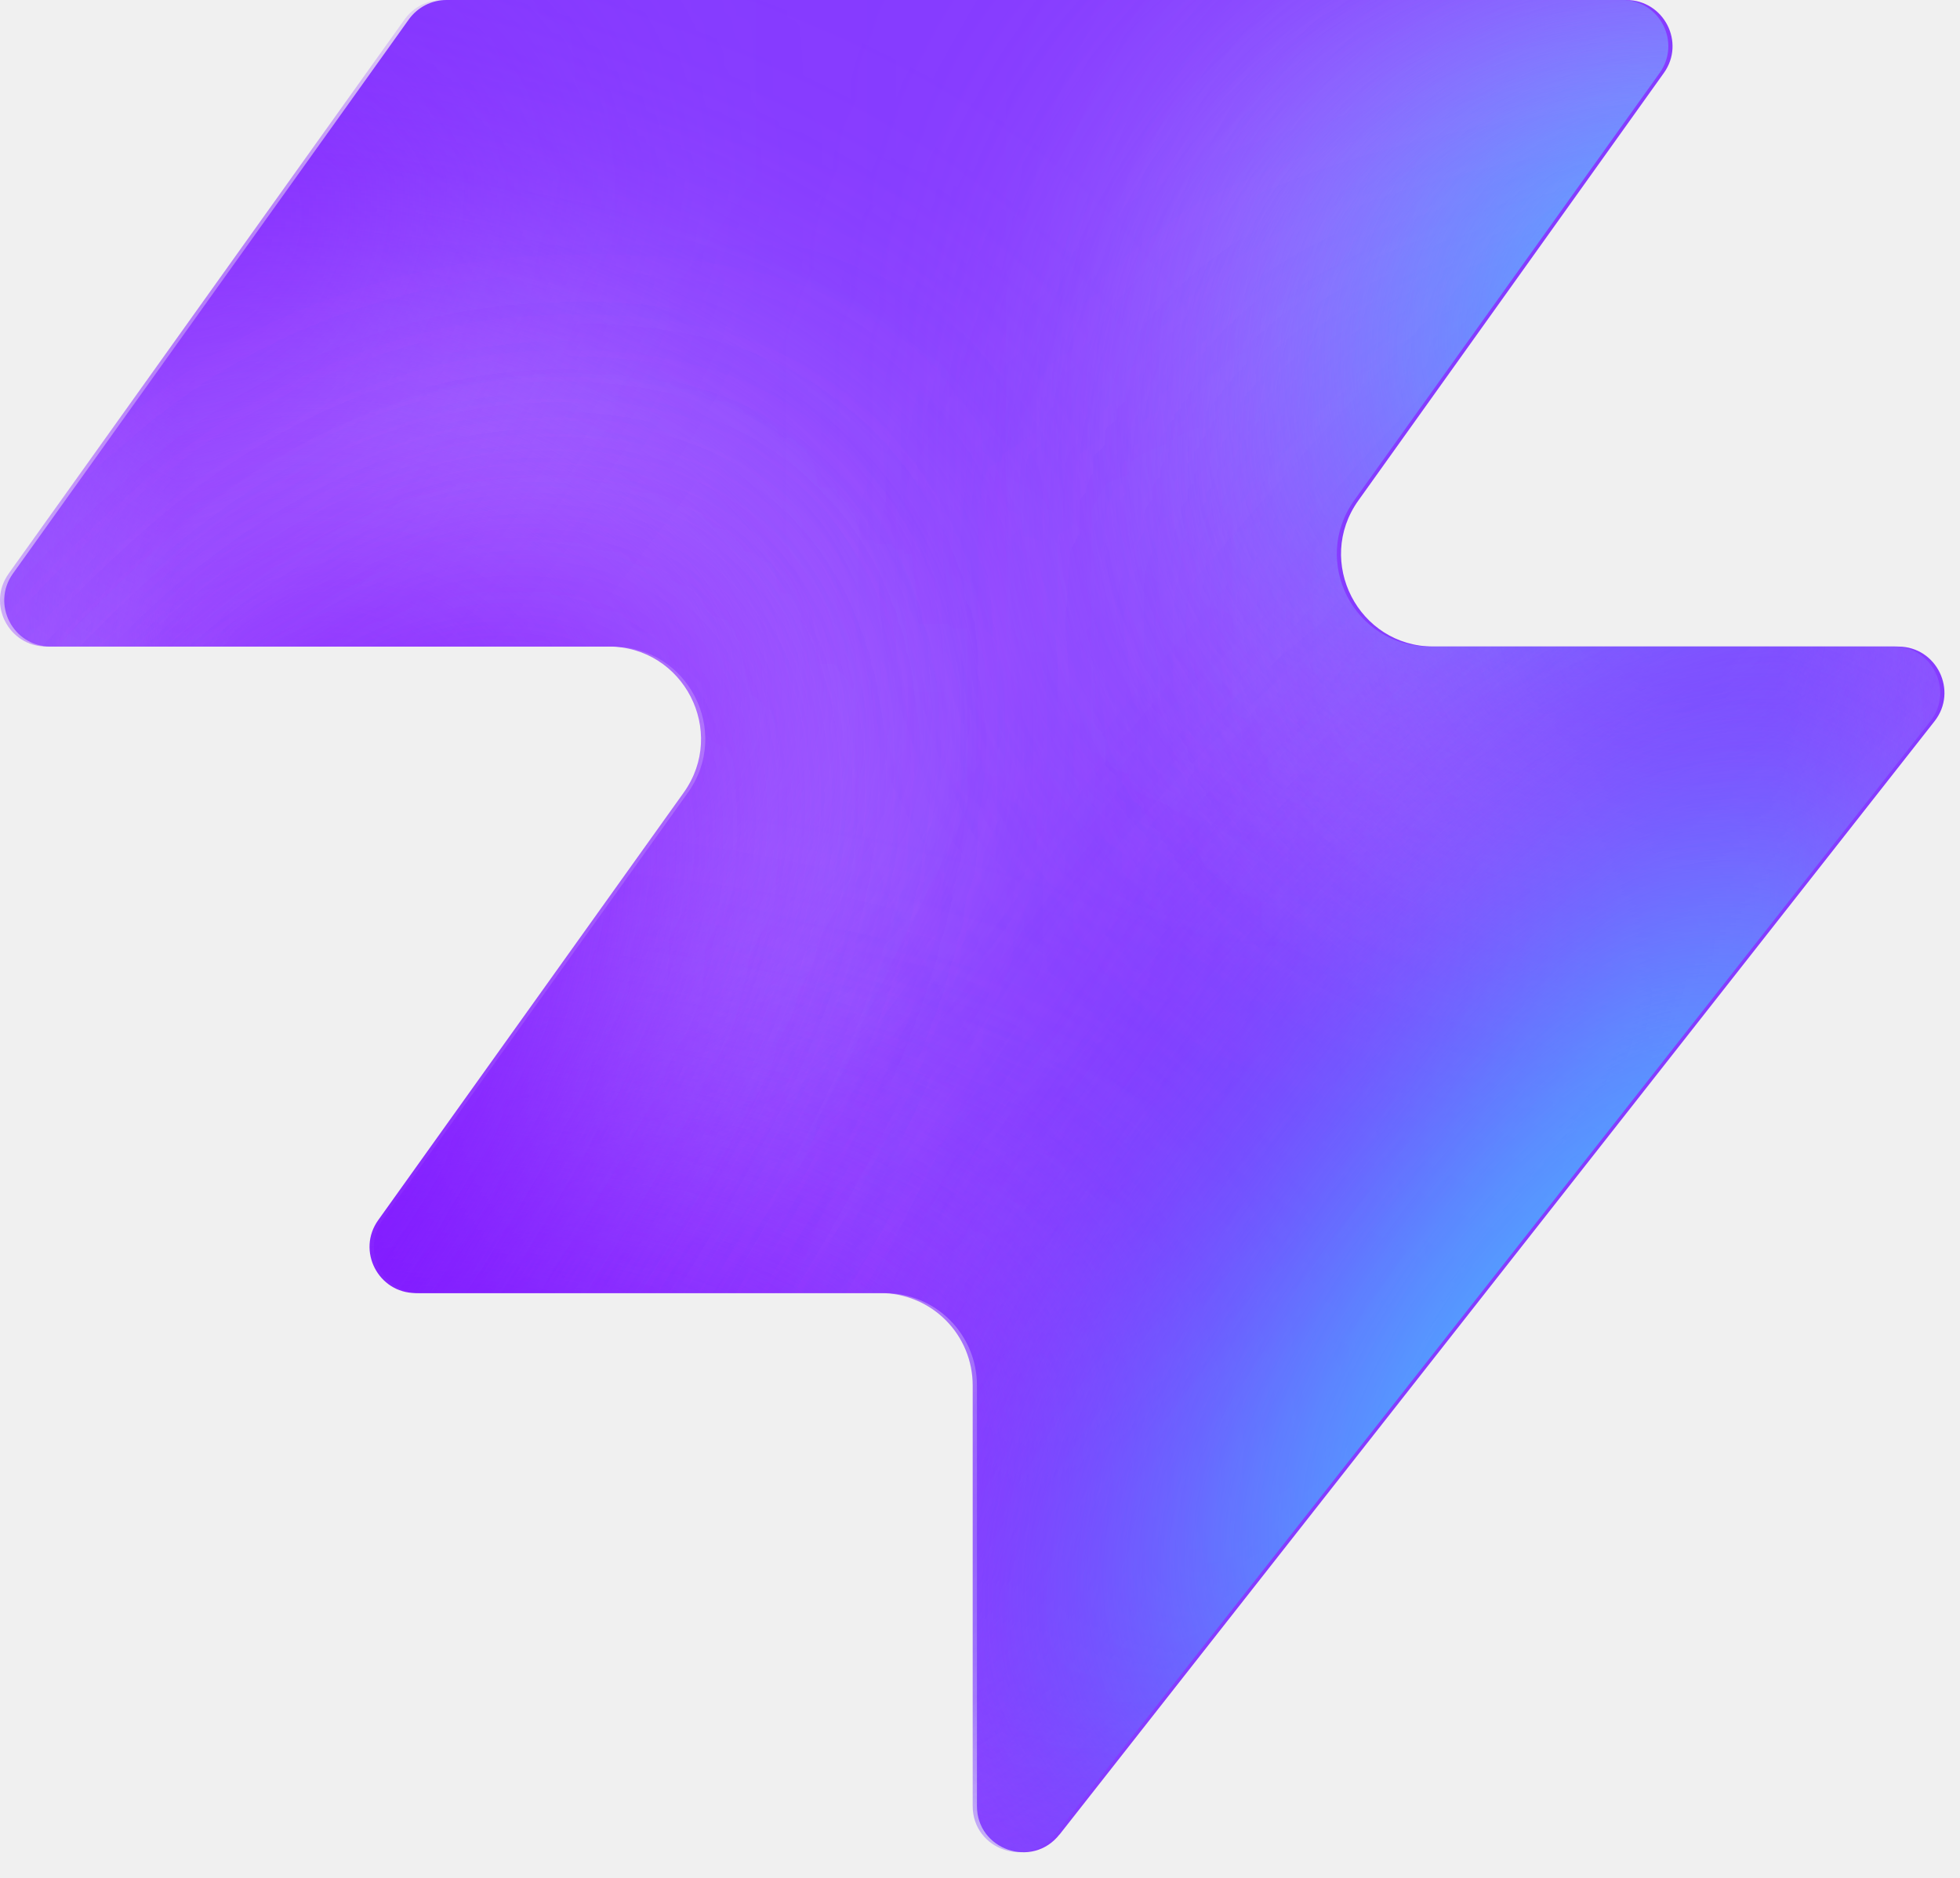
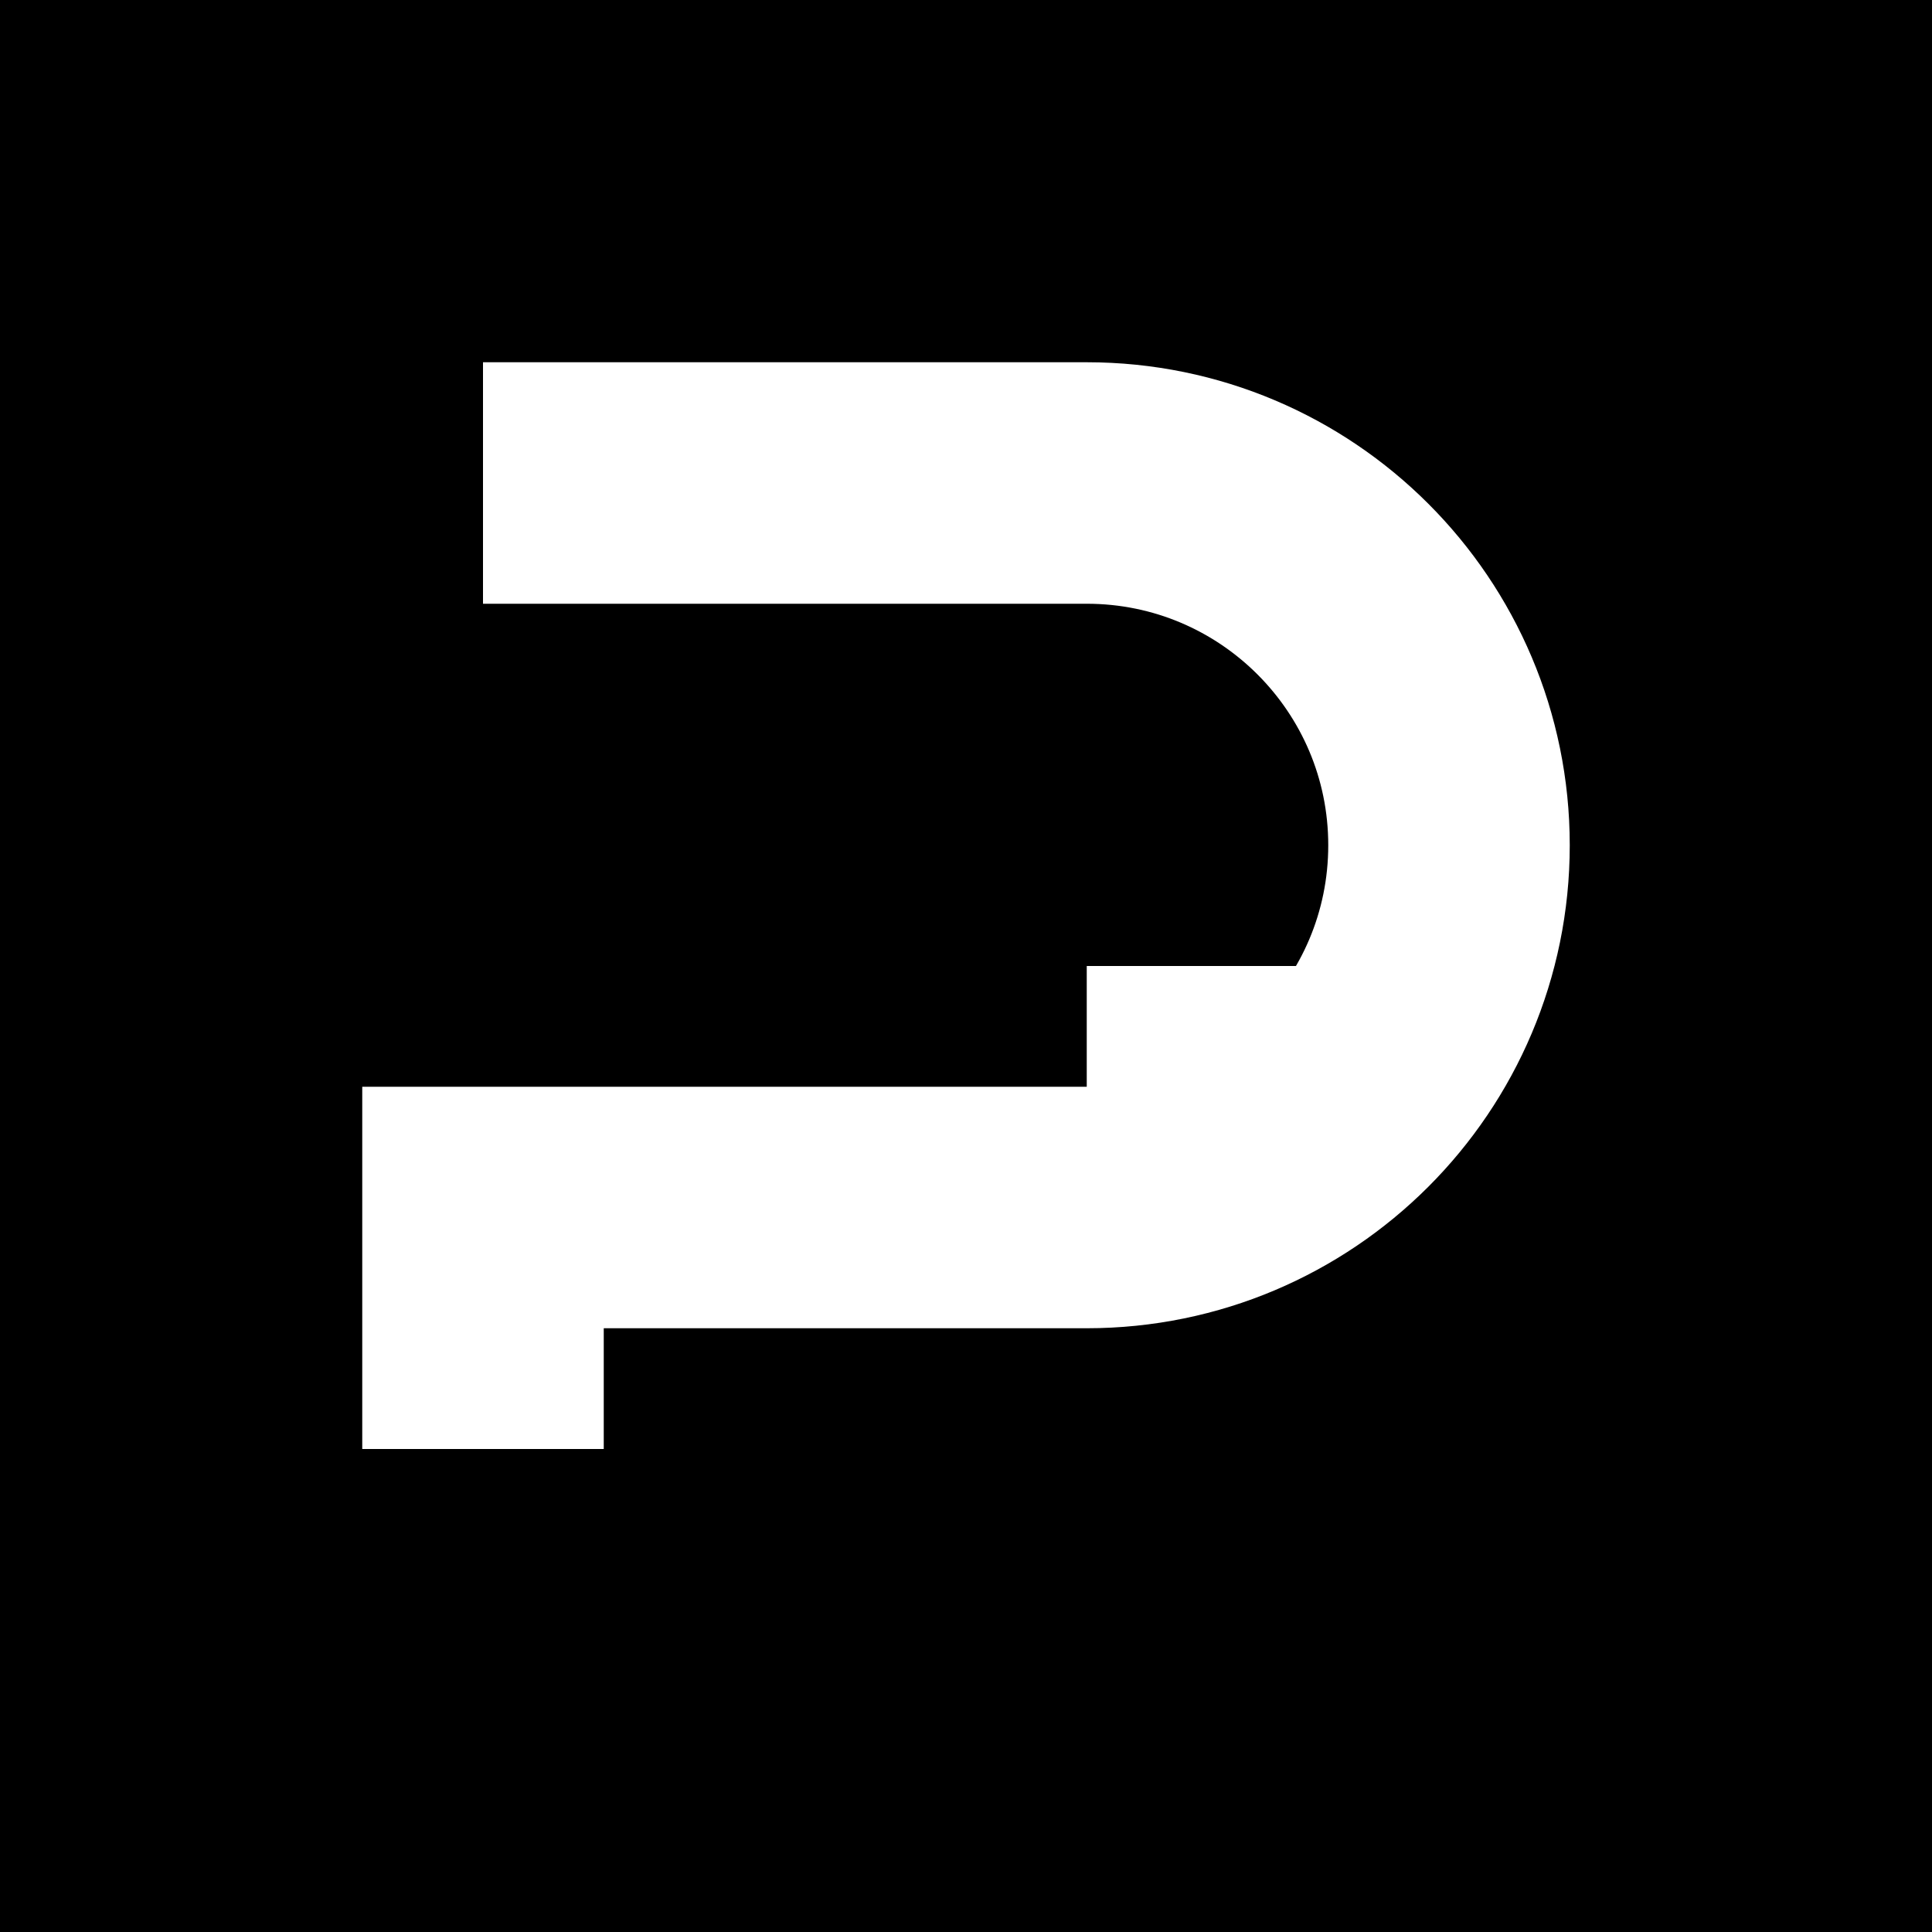
- <svg xmlns="http://www.w3.org/2000/svg" width="48" height="46" fill="none" viewBox="0 0 48 46">
-   <path fill="#863bff" d="M25.946 44.938c-.664.845-2.021.375-2.021-.698V33.937a2.26 2.26 0 0 0-2.262-2.262H10.287c-.92 0-1.456-1.04-.92-1.788l7.48-10.471c1.07-1.497 0-3.578-1.842-3.578H1.237c-.92 0-1.456-1.04-.92-1.788L10.013.474c.214-.297.556-.474.92-.474h28.894c.92 0 1.456 1.04.92 1.788l-7.48 10.471c-1.07 1.498 0 3.579 1.842 3.579h11.377c.943 0 1.473 1.088.89 1.83L25.947 44.94z" style="fill:#863bff;fill:color(display-p3 .525 .23 1);fill-opacity:1" />
-   <mask id="a" width="48" height="46" x="0" y="0" maskUnits="userSpaceOnUse" style="mask-type:alpha">
-     <path fill="#000" d="M25.842 44.938c-.664.844-2.021.375-2.021-.698V33.937a2.26 2.26 0 0 0-2.262-2.262H10.183c-.92 0-1.456-1.04-.92-1.788l7.48-10.471c1.07-1.498 0-3.579-1.842-3.579H1.133c-.92 0-1.456-1.04-.92-1.787L9.91.473c.214-.297.556-.474.92-.474h28.894c.92 0 1.456 1.04.92 1.788l-7.48 10.471c-1.07 1.498 0 3.578 1.842 3.578h11.377c.943 0 1.473 1.088.89 1.832L25.843 44.94z" style="fill:#000;fill-opacity:1" />
-   </mask>
-   <g mask="url(#a)">
-     <g filter="url(#b)">
-       <ellipse cx="5.508" cy="14.704" fill="#ede6ff" rx="5.508" ry="14.704" style="fill:#ede6ff;fill:color(display-p3 .927 .903 1);fill-opacity:1" transform="matrix(.00324 1 1 -.00324 -4.47 31.516)" />
-     </g>
-     <g filter="url(#c)">
-       <ellipse cx="10.399" cy="29.851" fill="#ede6ff" rx="10.399" ry="29.851" style="fill:#ede6ff;fill:color(display-p3 .927 .903 1);fill-opacity:1" transform="matrix(.00324 1 1 -.00324 -39.328 7.883)" />
-     </g>
-     <g filter="url(#d)">
-       <ellipse cx="5.508" cy="30.487" fill="#7e14ff" rx="5.508" ry="30.487" style="fill:#7e14ff;fill:color(display-p3 .492 .077 1);fill-opacity:1" transform="rotate(89.814 -25.913 -14.639)scale(1 -1)" />
-     </g>
-     <g filter="url(#e)">
-       <ellipse cx="5.508" cy="30.599" fill="#7e14ff" rx="5.508" ry="30.599" style="fill:#7e14ff;fill:color(display-p3 .492 .077 1);fill-opacity:1" transform="rotate(89.814 -32.644 -3.334)scale(1 -1)" />
-     </g>
-     <g filter="url(#f)">
-       <ellipse cx="5.508" cy="30.599" fill="#7e14ff" rx="5.508" ry="30.599" style="fill:#7e14ff;fill:color(display-p3 .492 .077 1);fill-opacity:1" transform="matrix(.00324 1 1 -.00324 -34.34 30.47)" />
-     </g>
-     <g filter="url(#g)">
-       <ellipse cx="14.072" cy="22.078" fill="#ede6ff" rx="14.072" ry="22.078" style="fill:#ede6ff;fill:color(display-p3 .927 .903 1);fill-opacity:1" transform="rotate(93.35 24.506 48.493)scale(-1 1)" />
-     </g>
-     <g filter="url(#h)">
-       <ellipse cx="3.47" cy="21.501" fill="#7e14ff" rx="3.47" ry="21.501" style="fill:#7e14ff;fill:color(display-p3 .492 .077 1);fill-opacity:1" transform="rotate(89.009 28.708 47.59)scale(-1 1)" />
-     </g>
-     <g filter="url(#i)">
-       <ellipse cx="3.47" cy="21.501" fill="#7e14ff" rx="3.47" ry="21.501" style="fill:#7e14ff;fill:color(display-p3 .492 .077 1);fill-opacity:1" transform="rotate(89.009 28.708 47.59)scale(-1 1)" />
-     </g>
-     <g filter="url(#j)">
-       <ellipse cx=".387" cy="8.972" fill="#7e14ff" rx="4.407" ry="29.108" style="fill:#7e14ff;fill:color(display-p3 .492 .077 1);fill-opacity:1" transform="rotate(39.51 .387 8.972)" />
-     </g>
-     <g filter="url(#k)">
-       <ellipse cx="47.523" cy="-6.092" fill="#7e14ff" rx="4.407" ry="29.108" style="fill:#7e14ff;fill:color(display-p3 .492 .077 1);fill-opacity:1" transform="rotate(37.892 47.523 -6.092)" />
-     </g>
-     <g filter="url(#l)">
-       <ellipse cx="41.412" cy="6.333" fill="#47bfff" rx="5.971" ry="9.665" style="fill:#47bfff;fill:color(display-p3 .28 .748 1);fill-opacity:1" transform="rotate(37.892 41.412 6.333)" />
-     </g>
-     <g filter="url(#m)">
-       <ellipse cx="-1.879" cy="38.332" fill="#7e14ff" rx="4.407" ry="29.108" style="fill:#7e14ff;fill:color(display-p3 .492 .077 1);fill-opacity:1" transform="rotate(37.892 -1.88 38.332)" />
-     </g>
-     <g filter="url(#n)">
-       <ellipse cx="-1.879" cy="38.332" fill="#7e14ff" rx="4.407" ry="29.108" style="fill:#7e14ff;fill:color(display-p3 .492 .077 1);fill-opacity:1" transform="rotate(37.892 -1.88 38.332)" />
-     </g>
-     <g filter="url(#o)">
-       <ellipse cx="35.651" cy="29.907" fill="#7e14ff" rx="4.407" ry="29.108" style="fill:#7e14ff;fill:color(display-p3 .492 .077 1);fill-opacity:1" transform="rotate(37.892 35.651 29.907)" />
-     </g>
-     <g filter="url(#p)">
-       <ellipse cx="38.418" cy="32.4" fill="#47bfff" rx="5.971" ry="15.297" style="fill:#47bfff;fill:color(display-p3 .28 .748 1);fill-opacity:1" transform="rotate(37.892 38.418 32.4)" />
-     </g>
-   </g>
-   <defs>
-     <filter id="b" width="60.045" height="41.654" x="-19.77" y="16.149" color-interpolation-filters="sRGB" filterUnits="userSpaceOnUse">
-       <feFlood flood-opacity="0" result="BackgroundImageFix" />
-       <feBlend in="SourceGraphic" in2="BackgroundImageFix" result="shape" />
-       <feGaussianBlur result="effect1_foregroundBlur_2002_17158" stdDeviation="7.659" />
-     </filter>
-     <filter id="c" width="90.34" height="51.437" x="-54.613" y="-7.533" color-interpolation-filters="sRGB" filterUnits="userSpaceOnUse">
-       <feFlood flood-opacity="0" result="BackgroundImageFix" />
-       <feBlend in="SourceGraphic" in2="BackgroundImageFix" result="shape" />
-       <feGaussianBlur result="effect1_foregroundBlur_2002_17158" stdDeviation="7.659" />
-     </filter>
-     <filter id="d" width="79.355" height="29.4" x="-49.64" y="2.03" color-interpolation-filters="sRGB" filterUnits="userSpaceOnUse">
-       <feFlood flood-opacity="0" result="BackgroundImageFix" />
-       <feBlend in="SourceGraphic" in2="BackgroundImageFix" result="shape" />
-       <feGaussianBlur result="effect1_foregroundBlur_2002_17158" stdDeviation="4.596" />
-     </filter>
-     <filter id="e" width="79.579" height="29.4" x="-45.045" y="20.029" color-interpolation-filters="sRGB" filterUnits="userSpaceOnUse">
-       <feFlood flood-opacity="0" result="BackgroundImageFix" />
-       <feBlend in="SourceGraphic" in2="BackgroundImageFix" result="shape" />
-       <feGaussianBlur result="effect1_foregroundBlur_2002_17158" stdDeviation="4.596" />
-     </filter>
-     <filter id="f" width="79.579" height="29.4" x="-43.513" y="21.178" color-interpolation-filters="sRGB" filterUnits="userSpaceOnUse">
-       <feFlood flood-opacity="0" result="BackgroundImageFix" />
-       <feBlend in="SourceGraphic" in2="BackgroundImageFix" result="shape" />
-       <feGaussianBlur result="effect1_foregroundBlur_2002_17158" stdDeviation="4.596" />
-     </filter>
-     <filter id="g" width="74.749" height="58.852" x="15.756" y="-17.901" color-interpolation-filters="sRGB" filterUnits="userSpaceOnUse">
-       <feFlood flood-opacity="0" result="BackgroundImageFix" />
-       <feBlend in="SourceGraphic" in2="BackgroundImageFix" result="shape" />
-       <feGaussianBlur result="effect1_foregroundBlur_2002_17158" stdDeviation="7.659" />
-     </filter>
-     <filter id="h" width="61.377" height="25.362" x="23.548" y="2.284" color-interpolation-filters="sRGB" filterUnits="userSpaceOnUse">
-       <feFlood flood-opacity="0" result="BackgroundImageFix" />
-       <feBlend in="SourceGraphic" in2="BackgroundImageFix" result="shape" />
-       <feGaussianBlur result="effect1_foregroundBlur_2002_17158" stdDeviation="4.596" />
-     </filter>
-     <filter id="i" width="61.377" height="25.362" x="23.548" y="2.284" color-interpolation-filters="sRGB" filterUnits="userSpaceOnUse">
-       <feFlood flood-opacity="0" result="BackgroundImageFix" />
-       <feBlend in="SourceGraphic" in2="BackgroundImageFix" result="shape" />
-       <feGaussianBlur result="effect1_foregroundBlur_2002_17158" stdDeviation="4.596" />
-     </filter>
-     <filter id="j" width="56.045" height="63.649" x="-27.636" y="-22.853" color-interpolation-filters="sRGB" filterUnits="userSpaceOnUse">
-       <feFlood flood-opacity="0" result="BackgroundImageFix" />
-       <feBlend in="SourceGraphic" in2="BackgroundImageFix" result="shape" />
-       <feGaussianBlur result="effect1_foregroundBlur_2002_17158" stdDeviation="4.596" />
-     </filter>
-     <filter id="k" width="54.814" height="64.646" x="20.116" y="-38.415" color-interpolation-filters="sRGB" filterUnits="userSpaceOnUse">
-       <feFlood flood-opacity="0" result="BackgroundImageFix" />
-       <feBlend in="SourceGraphic" in2="BackgroundImageFix" result="shape" />
-       <feGaussianBlur result="effect1_foregroundBlur_2002_17158" stdDeviation="4.596" />
-     </filter>
-     <filter id="l" width="33.541" height="35.313" x="24.641" y="-11.323" color-interpolation-filters="sRGB" filterUnits="userSpaceOnUse">
-       <feFlood flood-opacity="0" result="BackgroundImageFix" />
-       <feBlend in="SourceGraphic" in2="BackgroundImageFix" result="shape" />
-       <feGaussianBlur result="effect1_foregroundBlur_2002_17158" stdDeviation="4.596" />
-     </filter>
-     <filter id="m" width="54.814" height="64.646" x="-29.286" y="6.009" color-interpolation-filters="sRGB" filterUnits="userSpaceOnUse">
-       <feFlood flood-opacity="0" result="BackgroundImageFix" />
-       <feBlend in="SourceGraphic" in2="BackgroundImageFix" result="shape" />
-       <feGaussianBlur result="effect1_foregroundBlur_2002_17158" stdDeviation="4.596" />
-     </filter>
-     <filter id="n" width="54.814" height="64.646" x="-29.286" y="6.009" color-interpolation-filters="sRGB" filterUnits="userSpaceOnUse">
-       <feFlood flood-opacity="0" result="BackgroundImageFix" />
-       <feBlend in="SourceGraphic" in2="BackgroundImageFix" result="shape" />
-       <feGaussianBlur result="effect1_foregroundBlur_2002_17158" stdDeviation="4.596" />
-     </filter>
-     <filter id="o" width="54.814" height="64.646" x="8.244" y="-2.416" color-interpolation-filters="sRGB" filterUnits="userSpaceOnUse">
-       <feFlood flood-opacity="0" result="BackgroundImageFix" />
-       <feBlend in="SourceGraphic" in2="BackgroundImageFix" result="shape" />
-       <feGaussianBlur result="effect1_foregroundBlur_2002_17158" stdDeviation="4.596" />
-     </filter>
-     <filter id="p" width="39.409" height="43.623" x="18.713" y="10.588" color-interpolation-filters="sRGB" filterUnits="userSpaceOnUse">
-       <feFlood flood-opacity="0" result="BackgroundImageFix" />
-       <feBlend in="SourceGraphic" in2="BackgroundImageFix" result="shape" />
-       <feGaussianBlur result="effect1_foregroundBlur_2002_17158" stdDeviation="4.596" />
-     </filter>
-   </defs>
+ <svg xmlns="http://www.w3.org/2000/svg" width="32" height="32" viewBox="0 0 32 32" fill="none">
+   <rect width="32" height="32" fill="black" />
+   <path d="M8 8H18C21.314 8 24 10.686 24 14V14C24 17.314 21.314 20 18 20H8V24" stroke="white" stroke-width="4" />
+   <rect x="18" y="16" width="4" height="4" fill="white" />
</svg>
